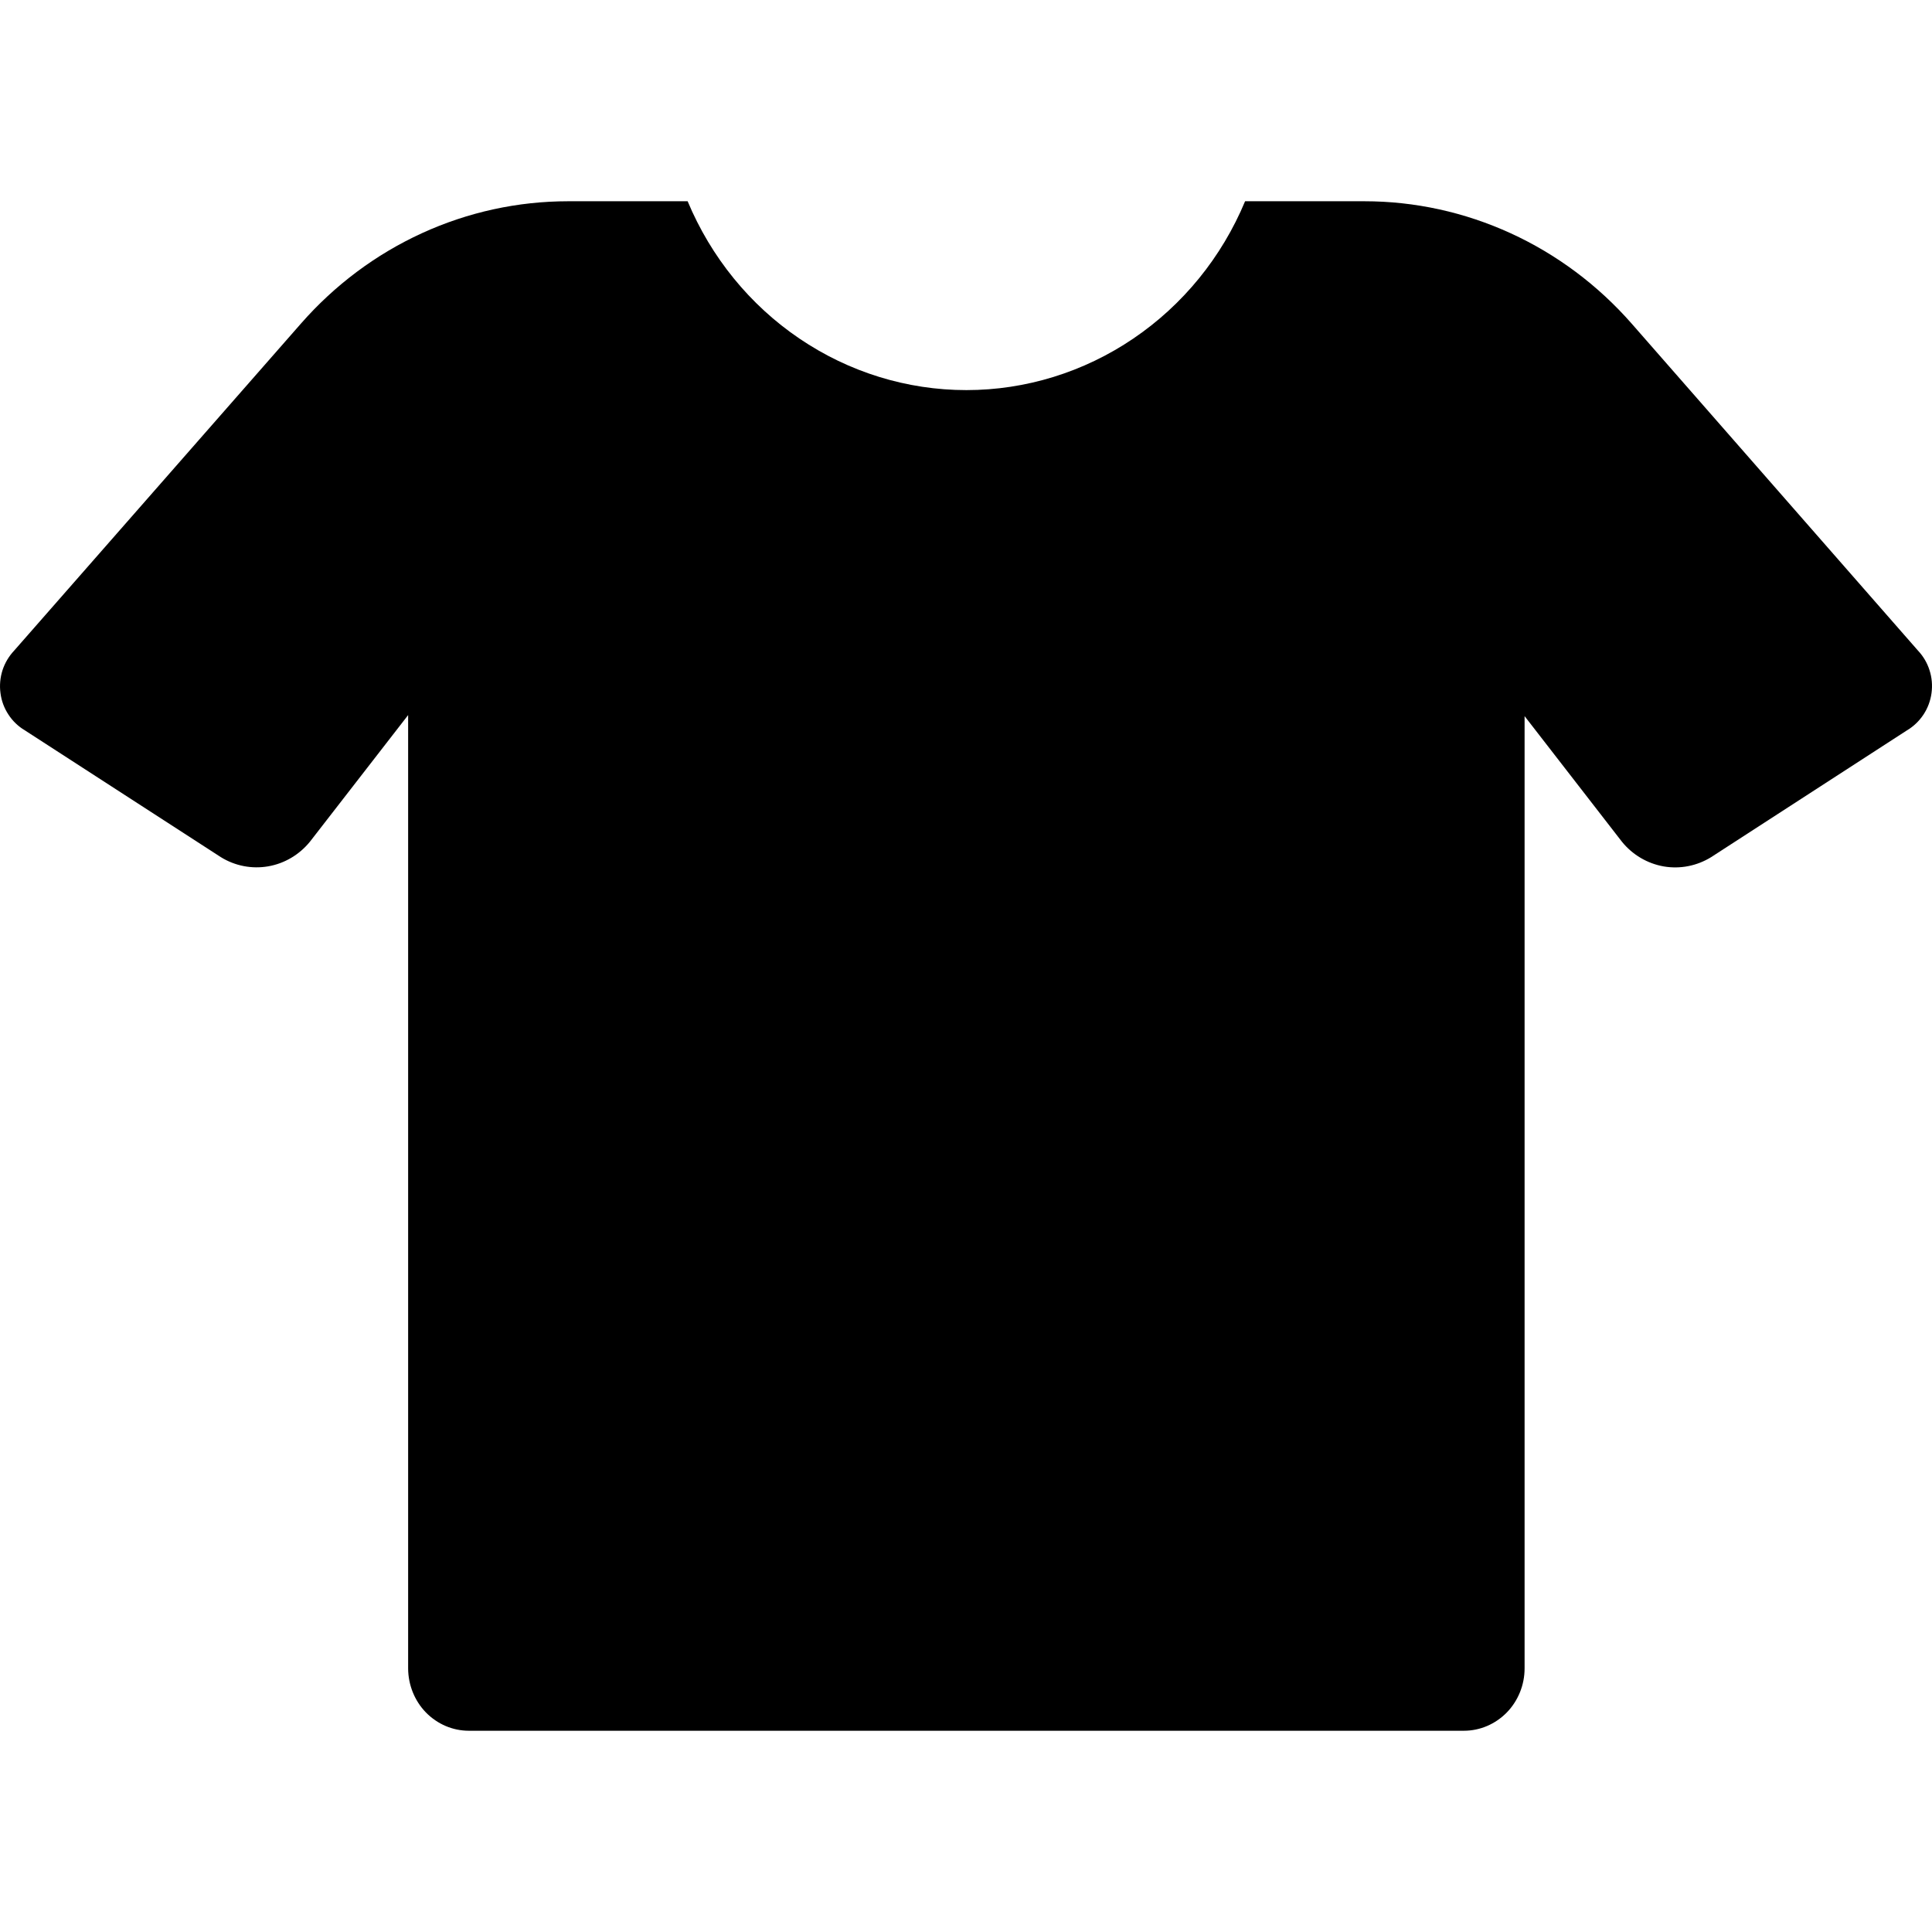
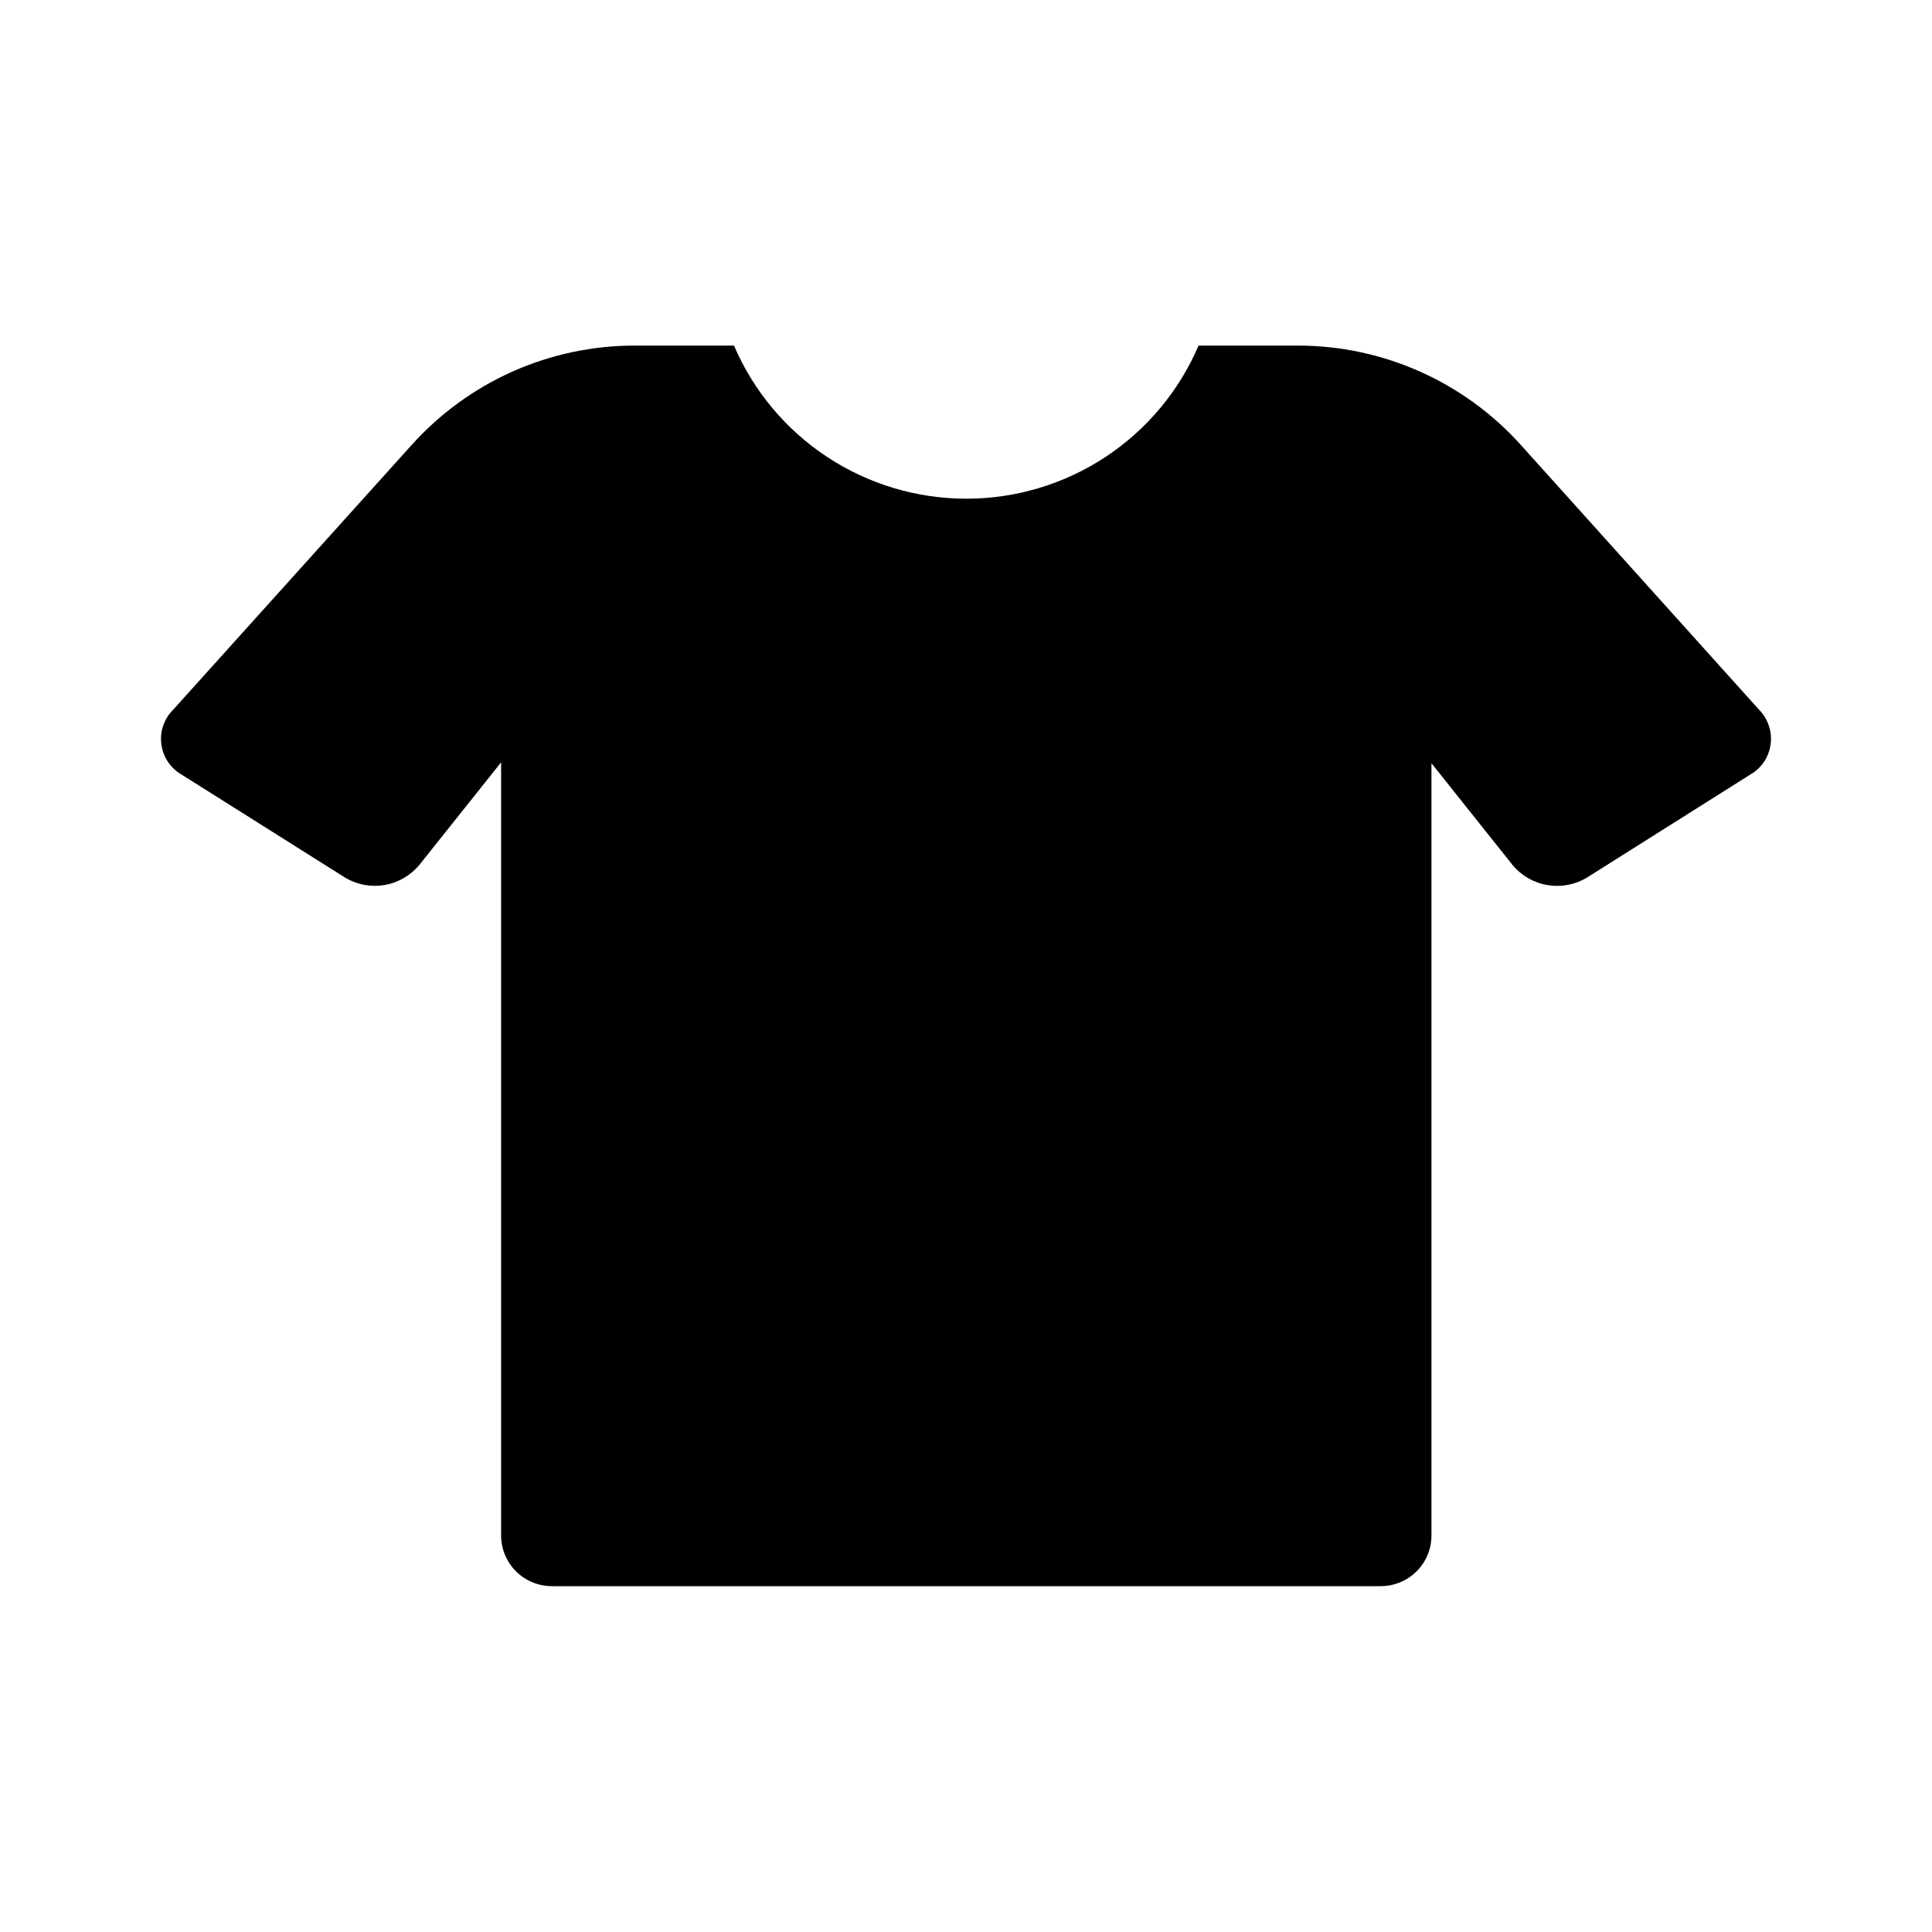
<svg xmlns="http://www.w3.org/2000/svg" width="24" height="24" viewBox="0 0 24 24" fill="none">
-   <path d="M23.69 9.072L21.256 10.648C21.079 10.757 20.87 10.798 20.667 10.763C20.464 10.727 20.28 10.619 20.148 10.456L18.939 8.896V20.726C18.939 20.931 18.859 21.128 18.718 21.273C18.576 21.418 18.385 21.5 18.185 21.5H5.824C5.624 21.5 5.433 21.418 5.291 21.273C5.15 21.128 5.071 20.931 5.07 20.726V8.883L3.85 10.456C3.718 10.618 3.534 10.727 3.331 10.762C3.129 10.797 2.92 10.757 2.744 10.648L0.308 9.072C0.227 9.024 0.157 8.957 0.105 8.877C0.052 8.797 0.018 8.706 0.006 8.61C-0.007 8.515 0.002 8.417 0.031 8.326C0.061 8.234 0.111 8.151 0.176 8.082L3.739 4.019C4.158 3.541 4.669 3.159 5.241 2.897C5.813 2.635 6.432 2.5 7.058 2.5H8.542C8.833 3.196 9.315 3.789 9.931 4.206C10.546 4.623 11.267 4.846 12.005 4.846C12.742 4.846 13.463 4.623 14.078 4.206C14.694 3.789 15.177 3.196 15.467 2.5H16.949C17.576 2.5 18.195 2.636 18.767 2.898C19.339 3.16 19.851 3.543 20.27 4.021L23.825 8.081C23.89 8.15 23.94 8.233 23.969 8.325C23.999 8.417 24.007 8.515 23.994 8.61C23.981 8.706 23.947 8.797 23.894 8.877C23.841 8.957 23.771 9.024 23.69 9.072Z" fill="currentColor" />
+   <path d="M21.741 9.623L19.713 10.902C19.566 10.991 19.392 11.023 19.223 10.995C19.053 10.966 18.9 10.878 18.79 10.746L17.782 9.481V19.076C17.782 19.242 17.716 19.401 17.598 19.519C17.48 19.637 17.321 19.703 17.154 19.704H6.853C6.687 19.703 6.527 19.637 6.409 19.519C6.292 19.401 6.225 19.242 6.225 19.076V9.47L5.208 10.746C5.098 10.877 4.945 10.966 4.776 10.994C4.607 11.023 4.434 10.99 4.287 10.902L2.257 9.623C2.189 9.584 2.131 9.53 2.087 9.465C2.044 9.401 2.015 9.326 2.005 9.249C1.994 9.171 2.001 9.093 2.026 9.018C2.051 8.944 2.092 8.876 2.147 8.821L5.116 5.525C5.465 5.138 5.891 4.827 6.368 4.615C6.844 4.403 7.36 4.293 7.882 4.293H9.118C9.36 4.858 9.763 5.339 10.276 5.677C10.789 6.015 11.389 6.195 12.004 6.195C12.618 6.195 13.219 6.015 13.732 5.677C14.245 5.339 14.647 4.858 14.889 4.293H16.124C16.646 4.293 17.162 4.403 17.639 4.616C18.116 4.828 18.543 5.139 18.892 5.527L21.854 8.819C21.909 8.875 21.95 8.943 21.974 9.018C21.999 9.092 22.006 9.171 21.995 9.249C21.984 9.327 21.956 9.401 21.912 9.466C21.868 9.53 21.81 9.584 21.741 9.623Z" fill="currentColor" />
</svg>
